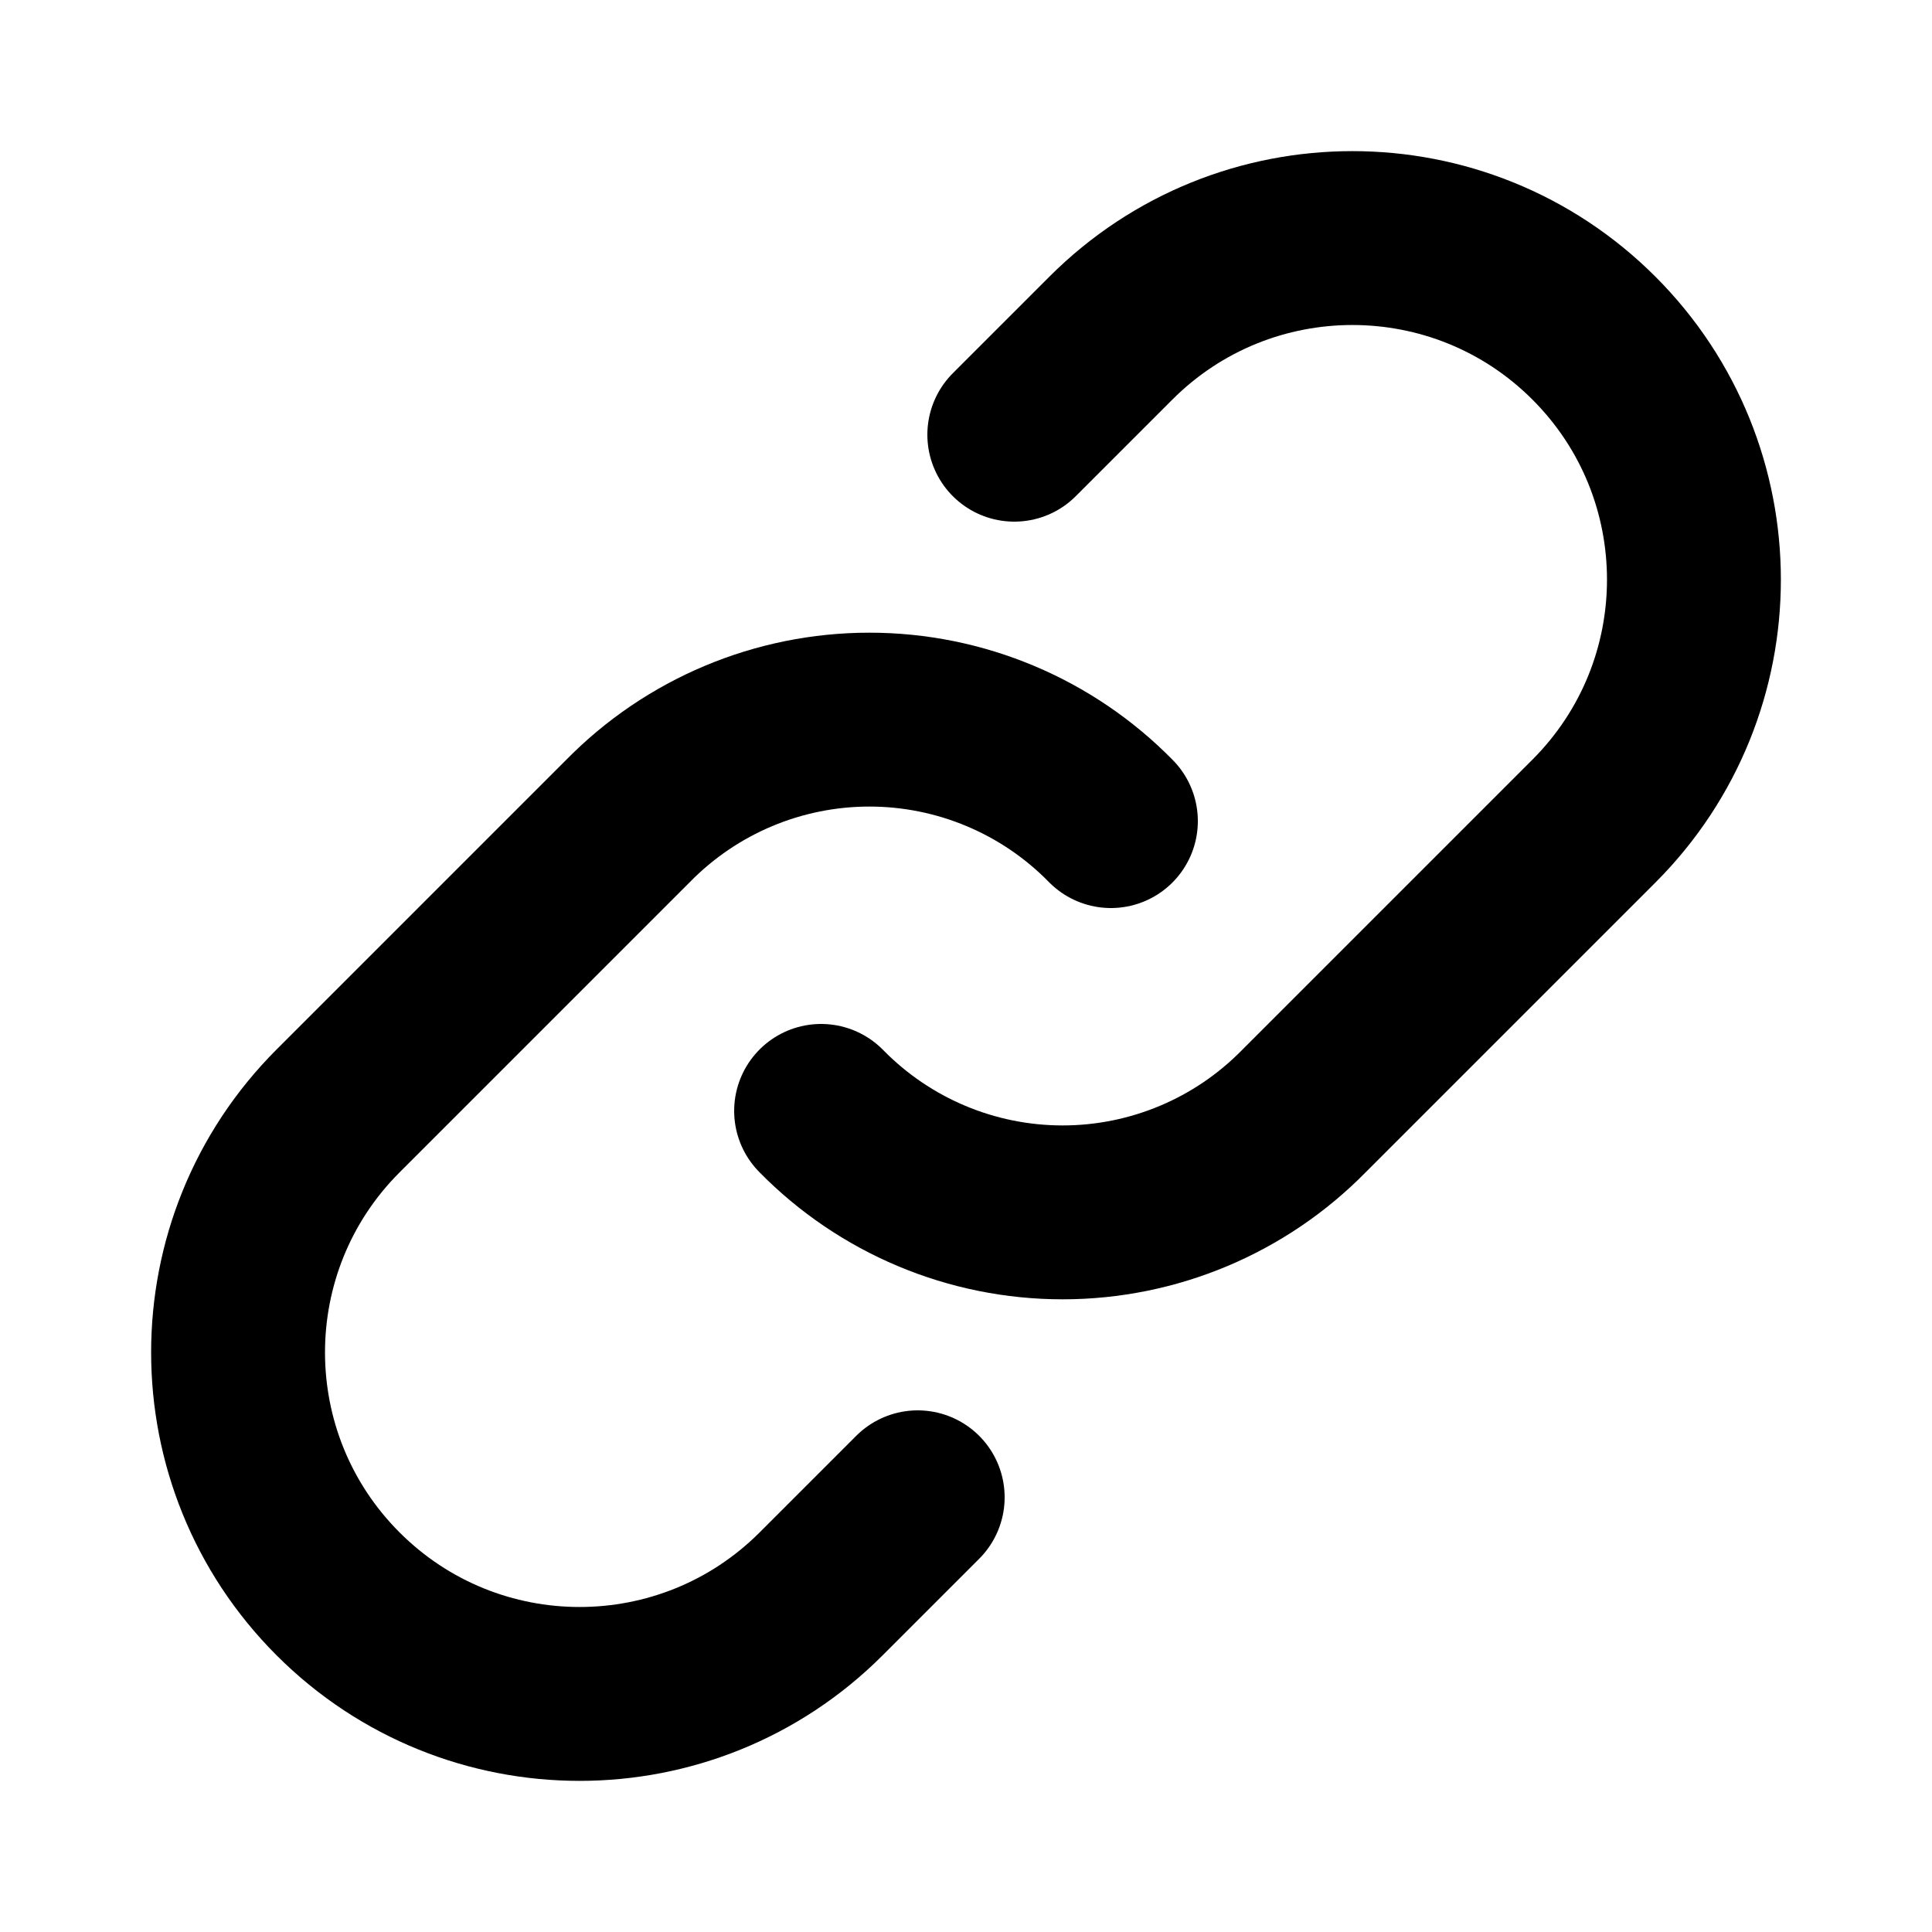
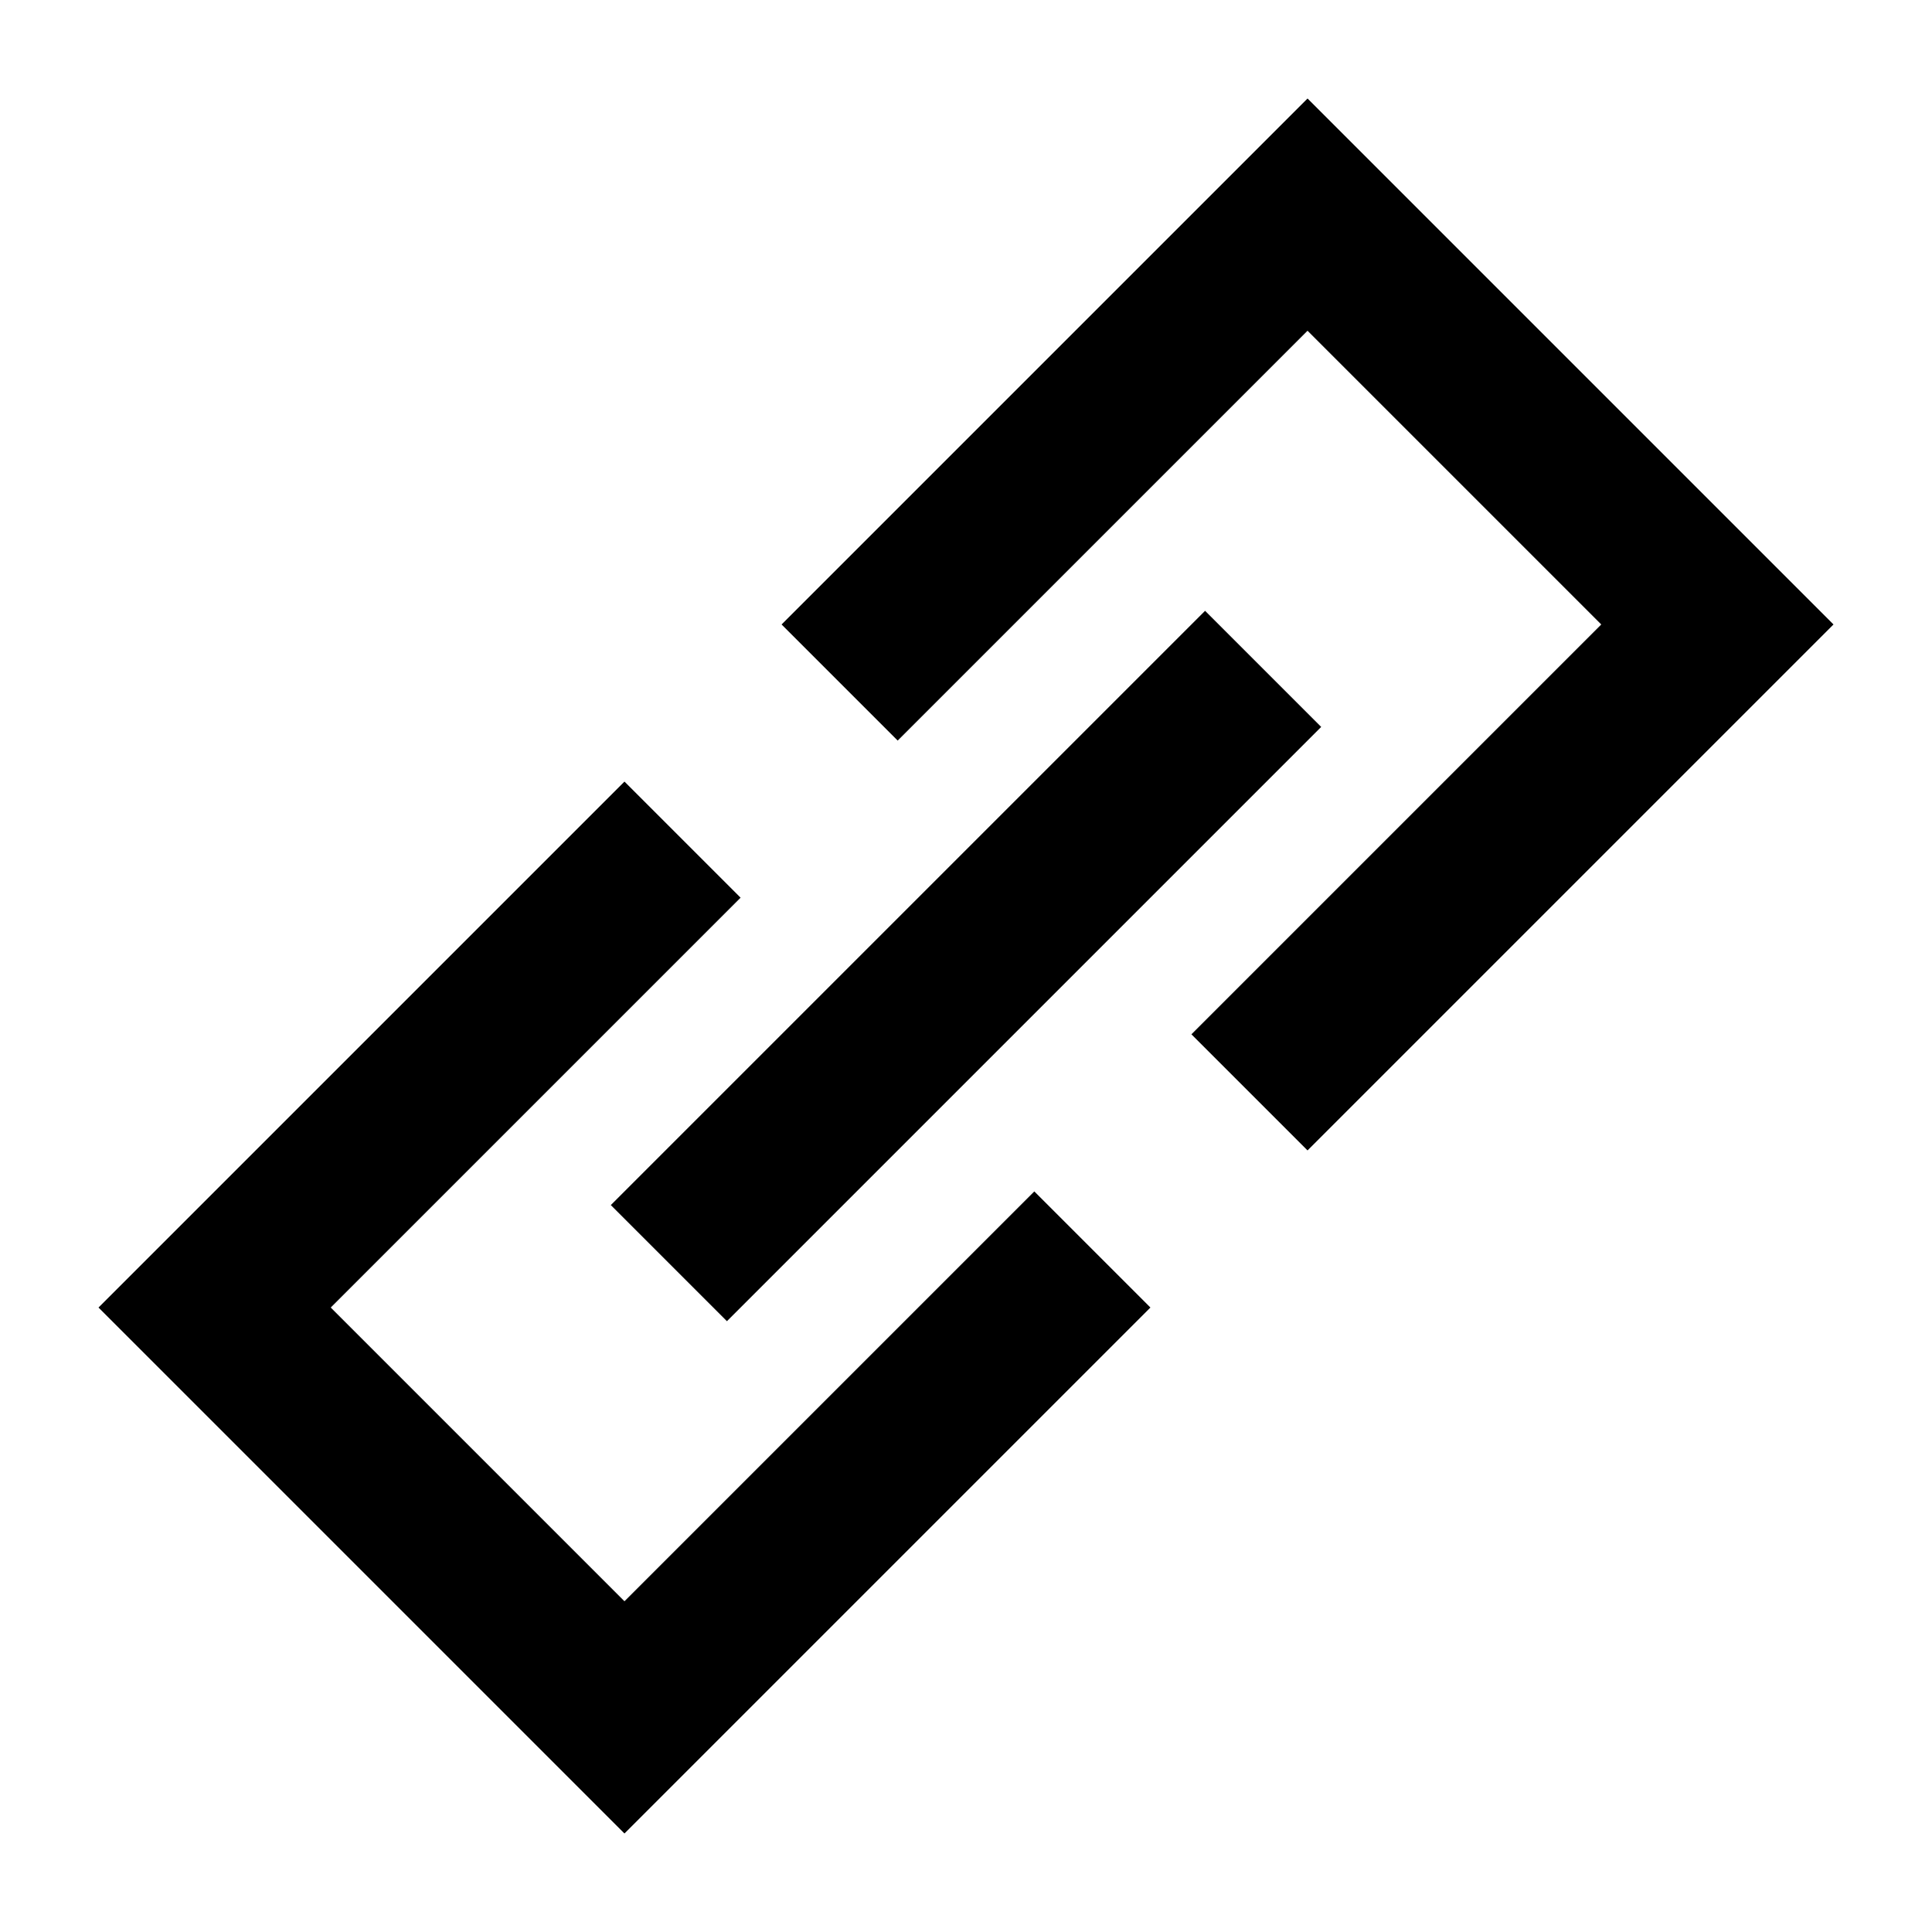
<svg xmlns="http://www.w3.org/2000/svg" width="20" height="20" viewBox="0 0 20 20" fill="none">
-   <path d="M8.5 11.5a3.5 3.5 0 0 0 5 0l3-3a3.5 3.5 0 0 0-5-5l-1 1" stroke="black" stroke-width="1.8" stroke-linecap="round" stroke-linejoin="round" />
-   <path d="M11.5 8.5a3.5 3.5 0 0 0-5 0l-3 3a3.5 3.5 0 0 0 5 5l1-1" stroke="black" stroke-width="1.8" stroke-linecap="round" stroke-linejoin="round" />
+   <g transform="rotate(-45 10 10)">
+     <path d="M8 7H2V13H8M12 7H18V13H12" fill="none" stroke="black" stroke-width="1.7" stroke-linecap="square" stroke-linejoin="miter" />
+     <path d="M6.5 10H13.5" fill="none" stroke="black" stroke-width="1.7" stroke-linecap="square" stroke-linejoin="miter" />
+   </g>
</svg>
